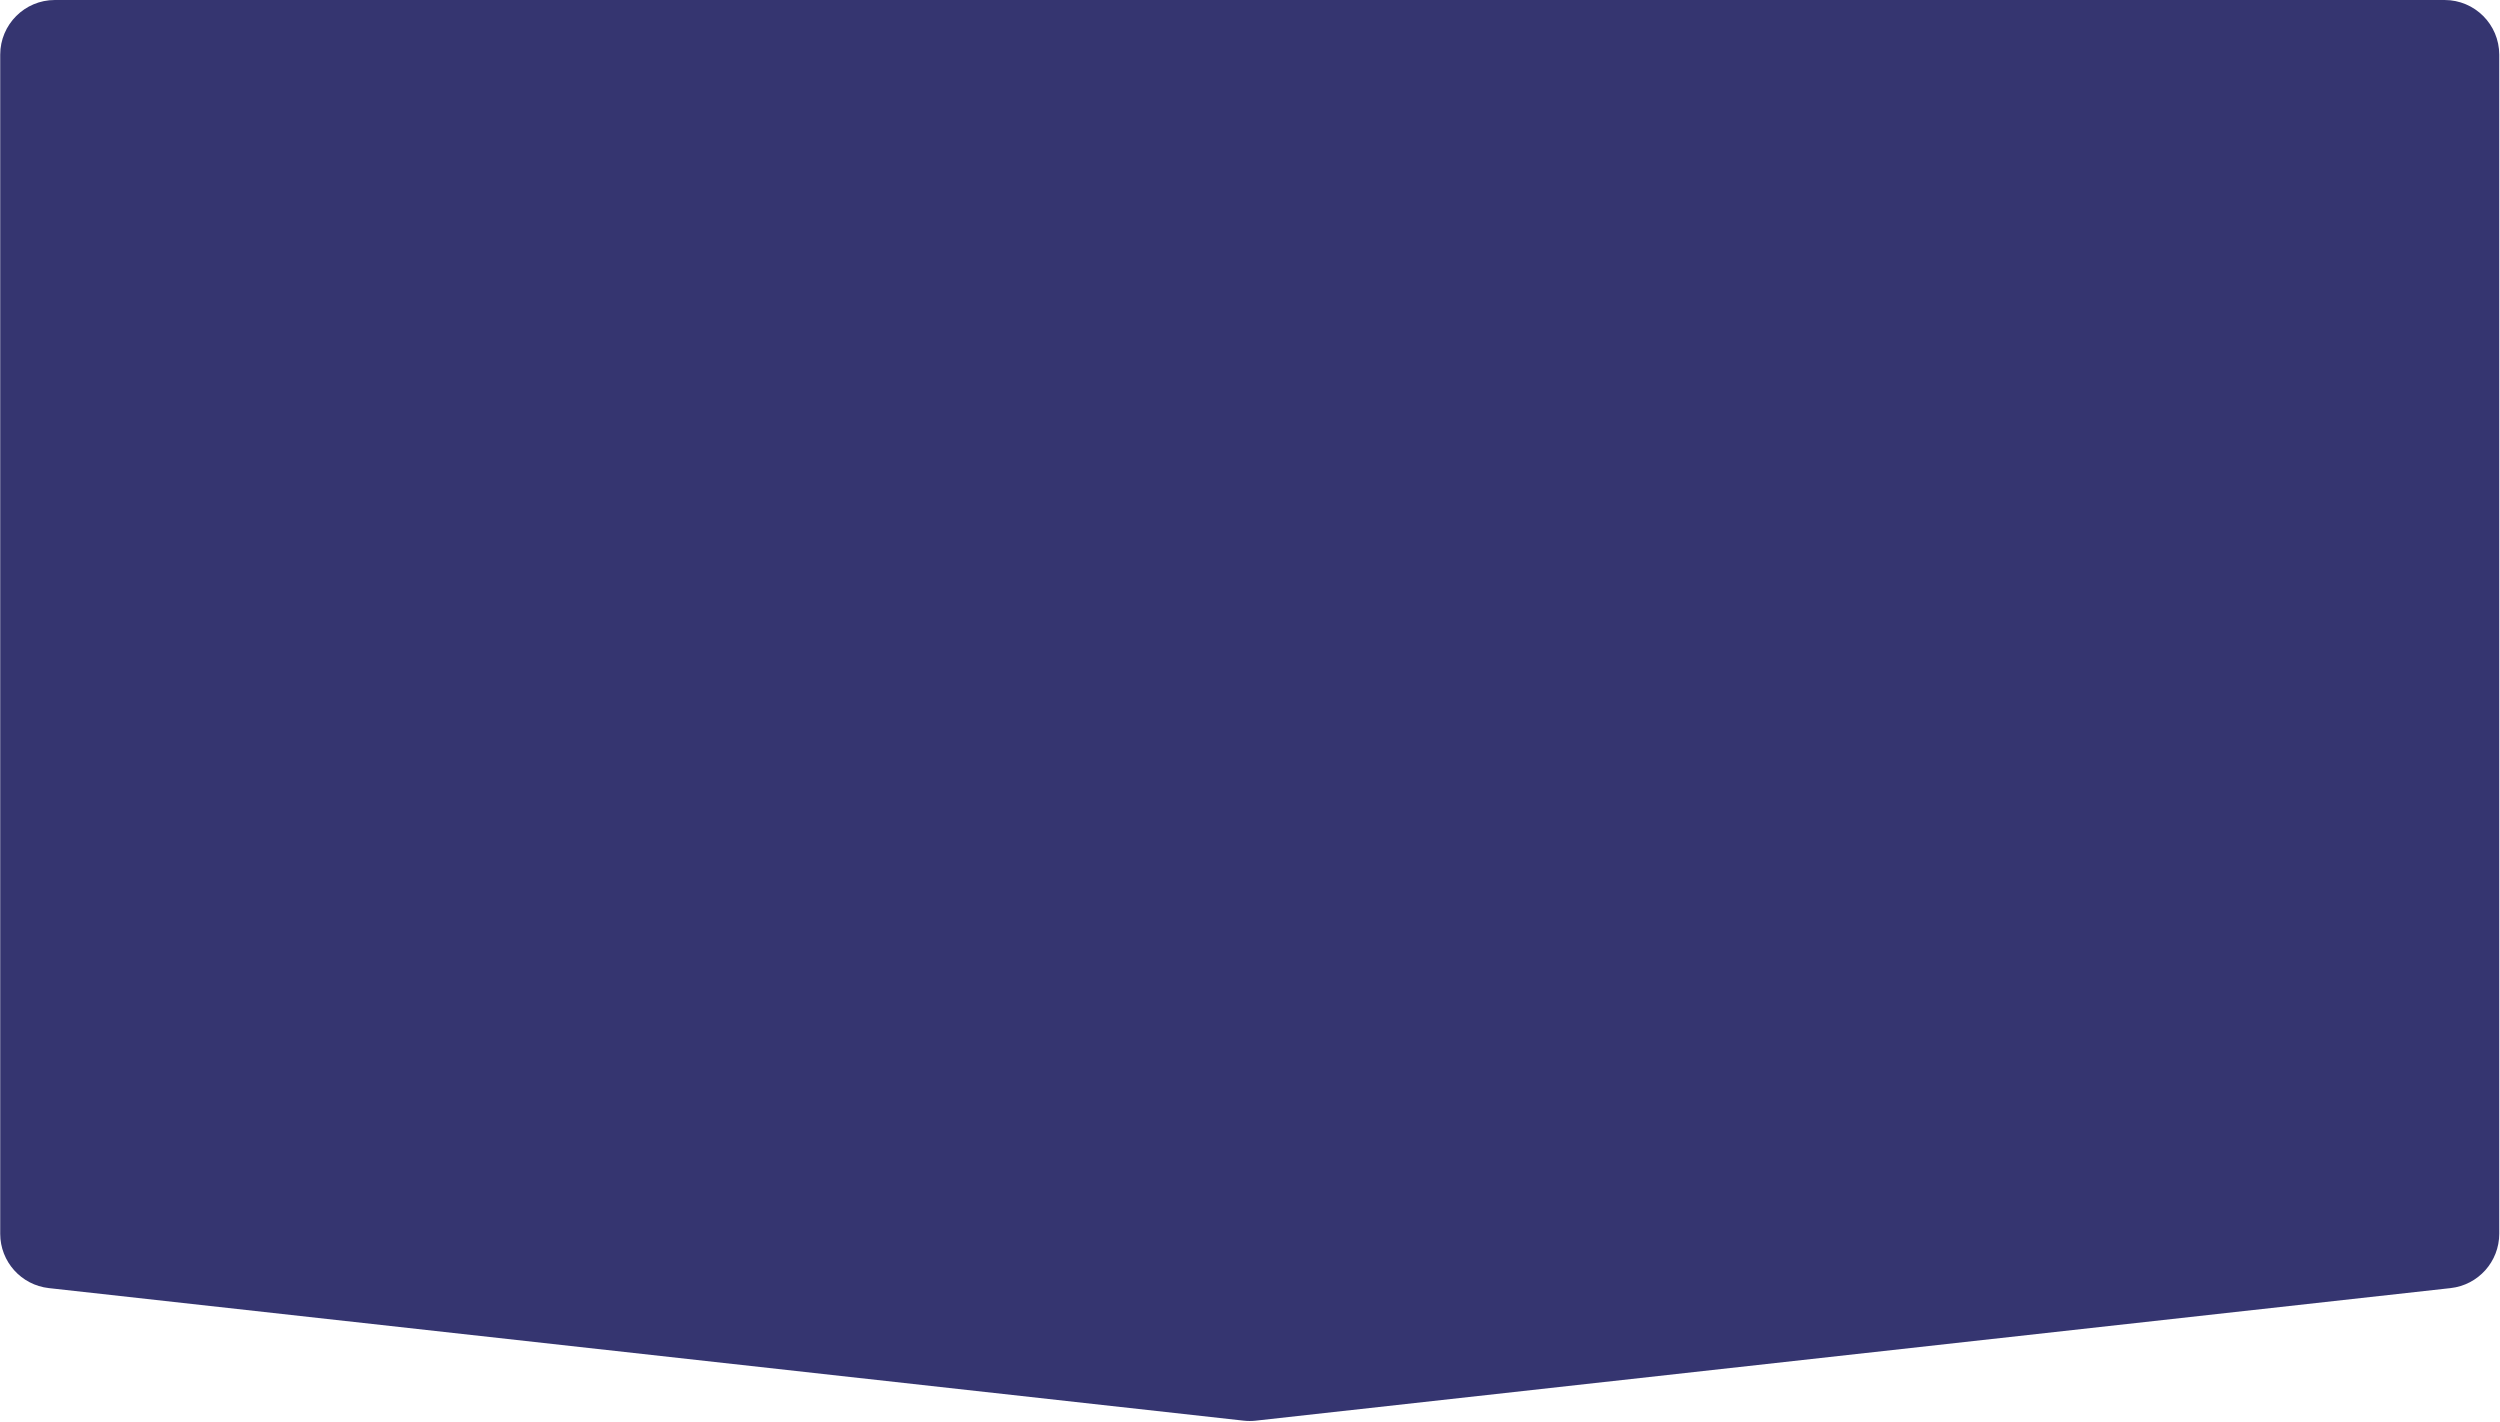
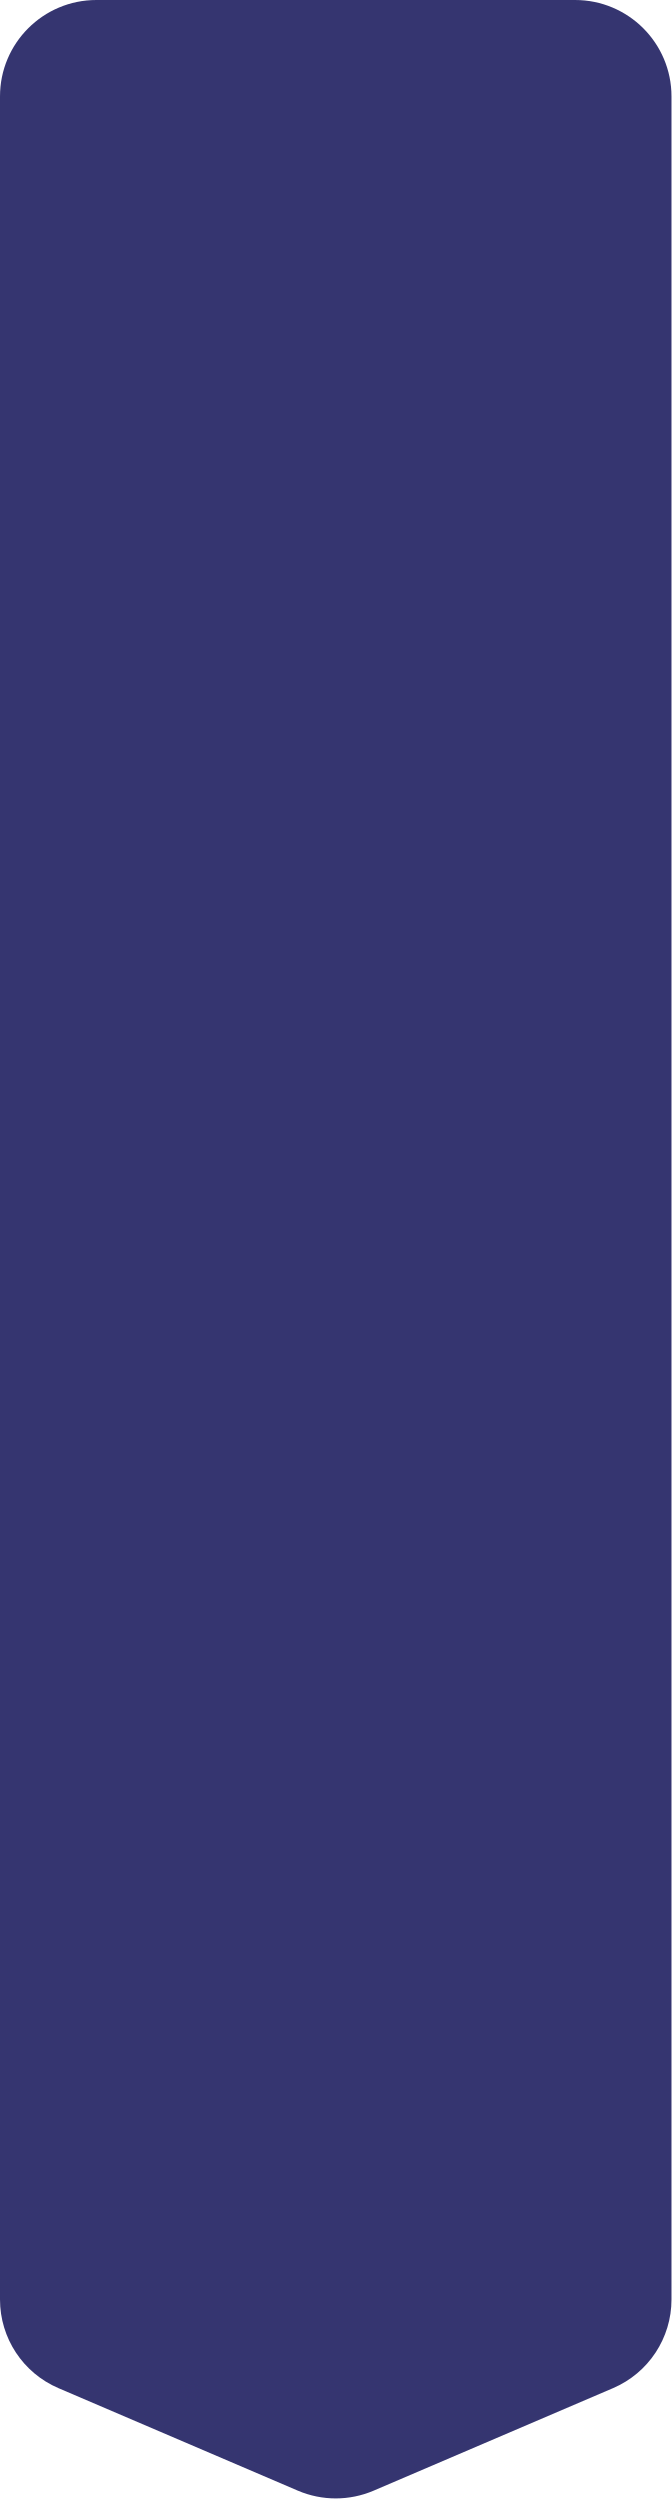
- <svg xmlns="http://www.w3.org/2000/svg" width="2561" height="1456" viewBox="0 0 2561 1456" fill="none">
-   <path d="M2560.22 1263.87V56C2560.22 25.072 2535.15 0 2504.22 0H56.219C25.291 0 0.219 25.072 0.219 56L0.219 1263.87C0.219 1292.41 21.68 1316.38 50.044 1319.53L1274.04 1455.32C1278.15 1455.77 1282.29 1455.77 1286.39 1455.32L2510.39 1319.53C2538.76 1316.38 2560.22 1292.41 2560.22 1263.87Z" fill="#353570" />
+ <svg xmlns="http://www.w3.org/2000/svg" width="100%" height="100%" viewBox="0 0 390 1452" fill="none" preserveAspectRatio="none">
+   <path d="M390 1335.56V56C390 25.072 364.928 0 334 0H56C25.072 0 0 25.072 0 56V1335.56C0 1357.97 13.358 1378.22 33.957 1387.04L172.957 1446.56C187.034 1452.59 202.966 1452.59 217.043 1446.56L356.043 1387.04C376.642 1378.22 390 1357.97 390 1335.56Z" fill="#353570" />
</svg>
